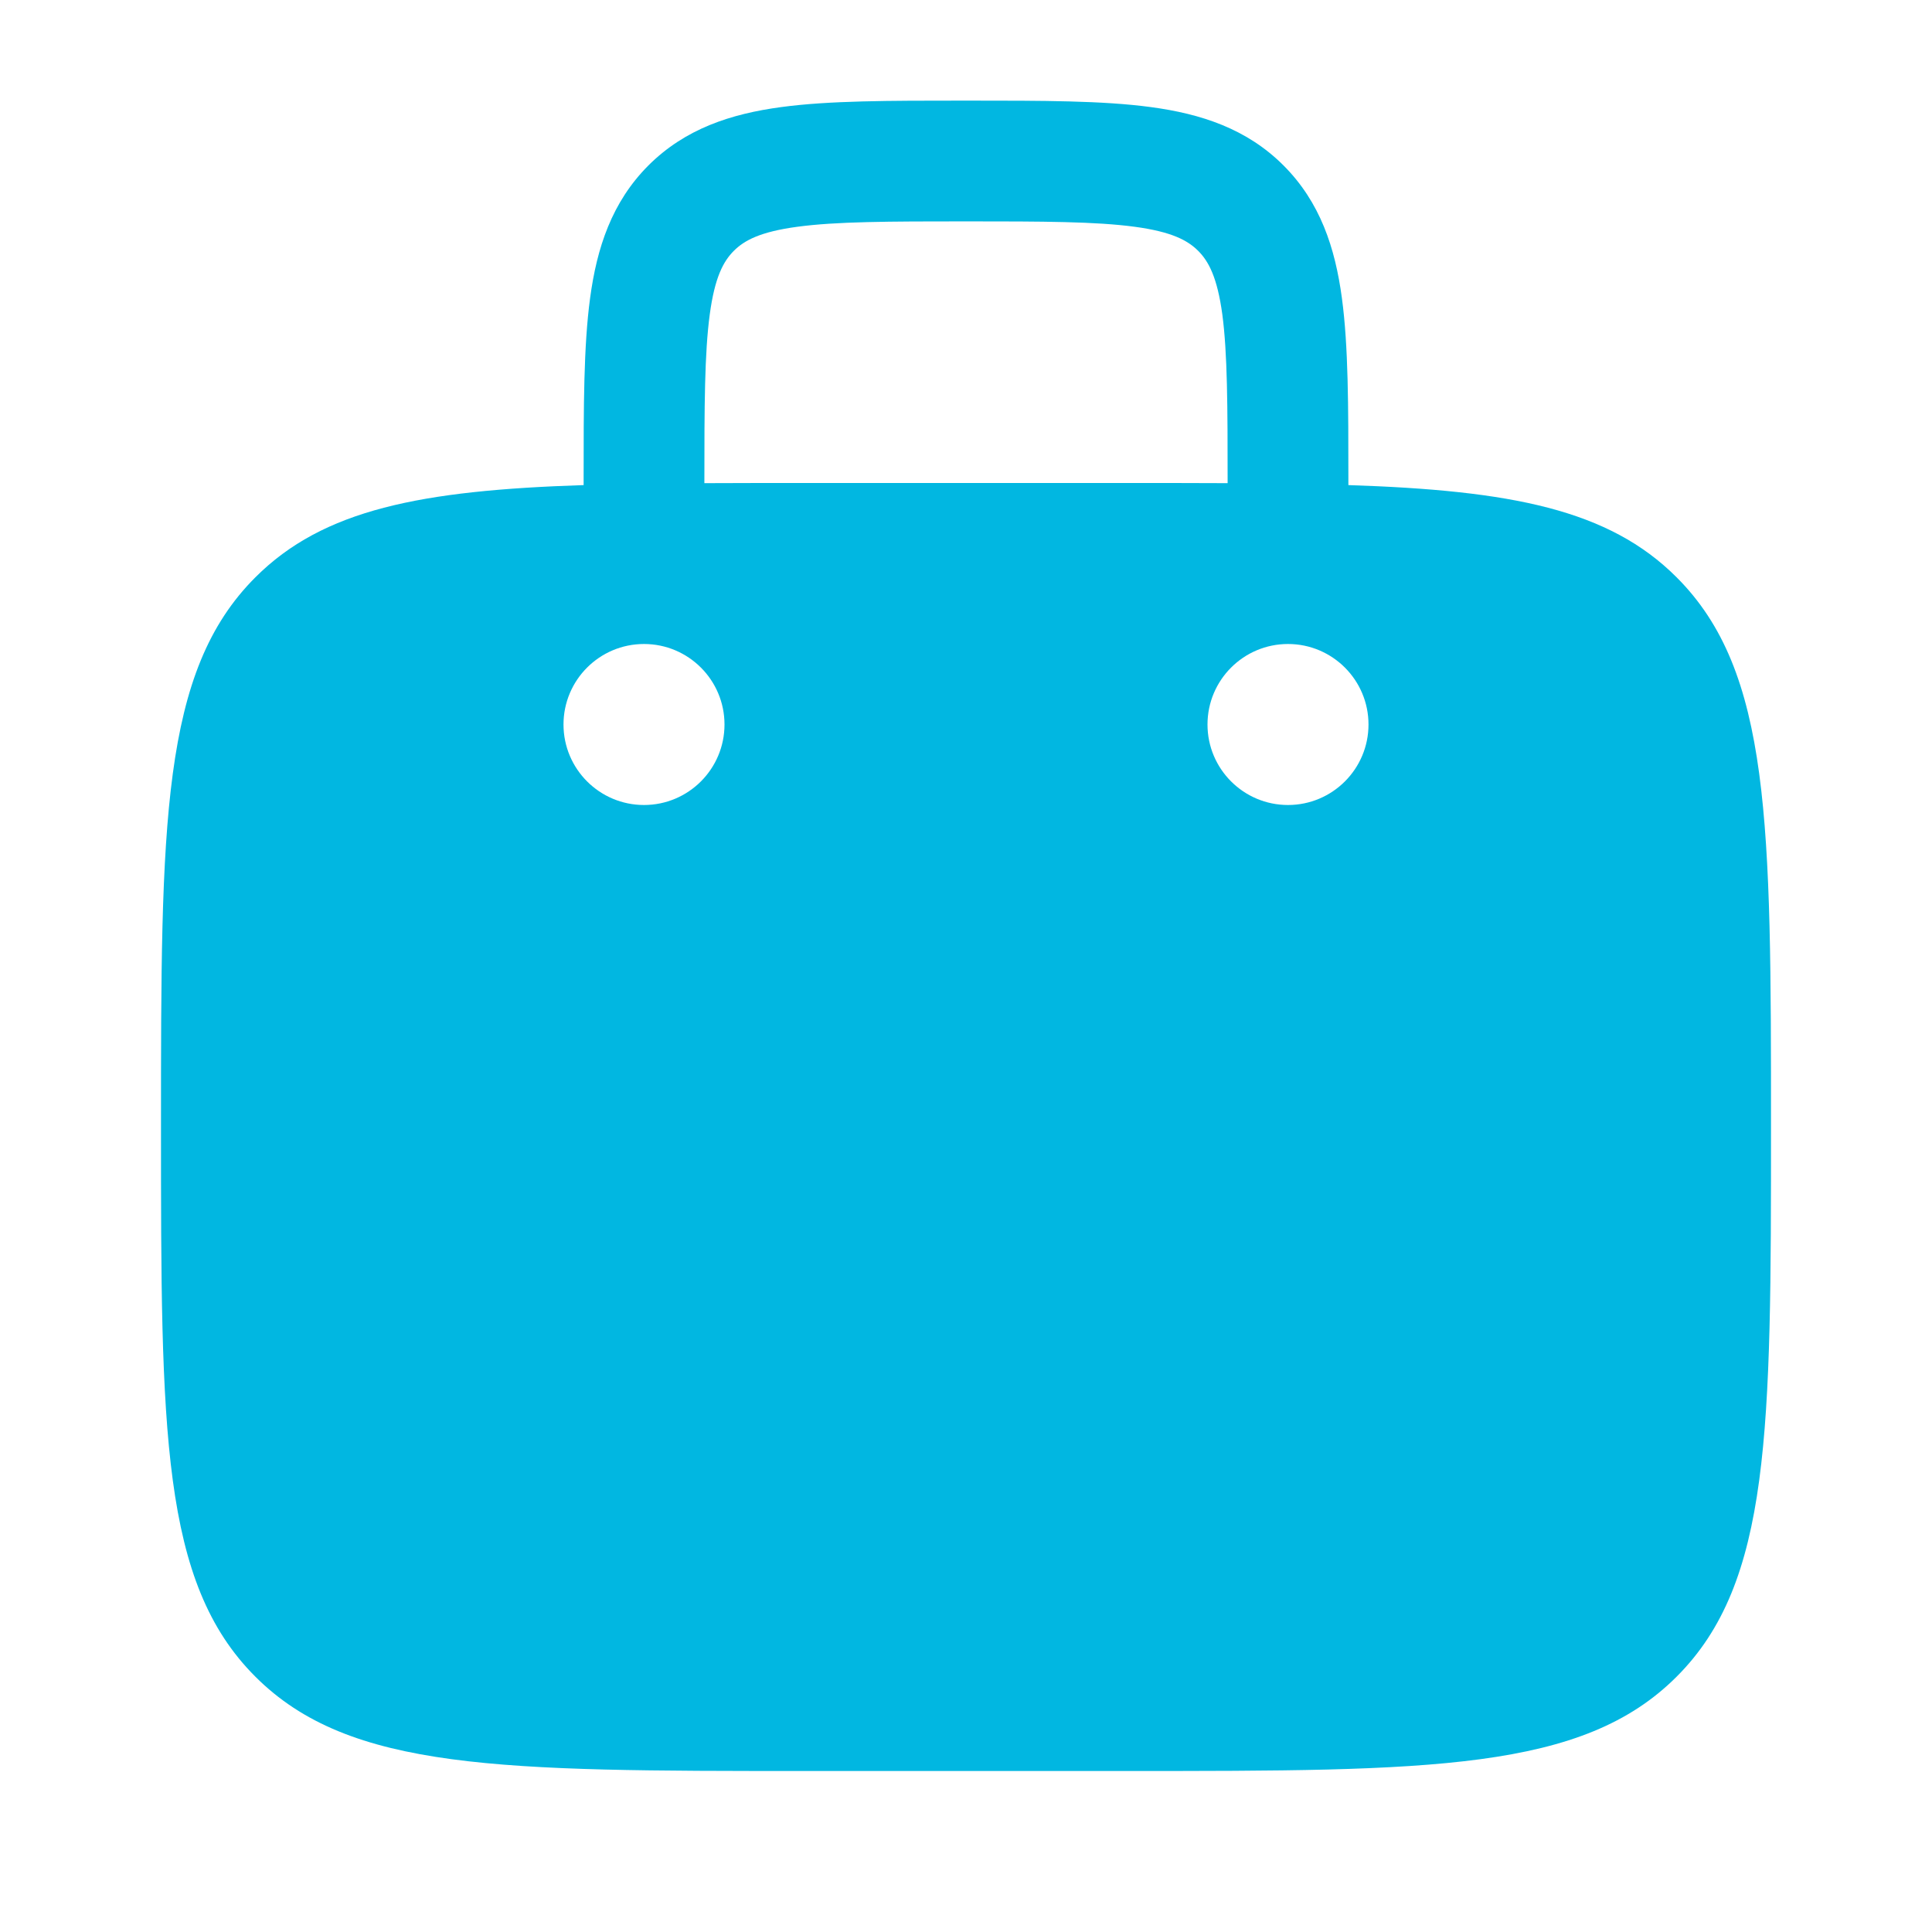
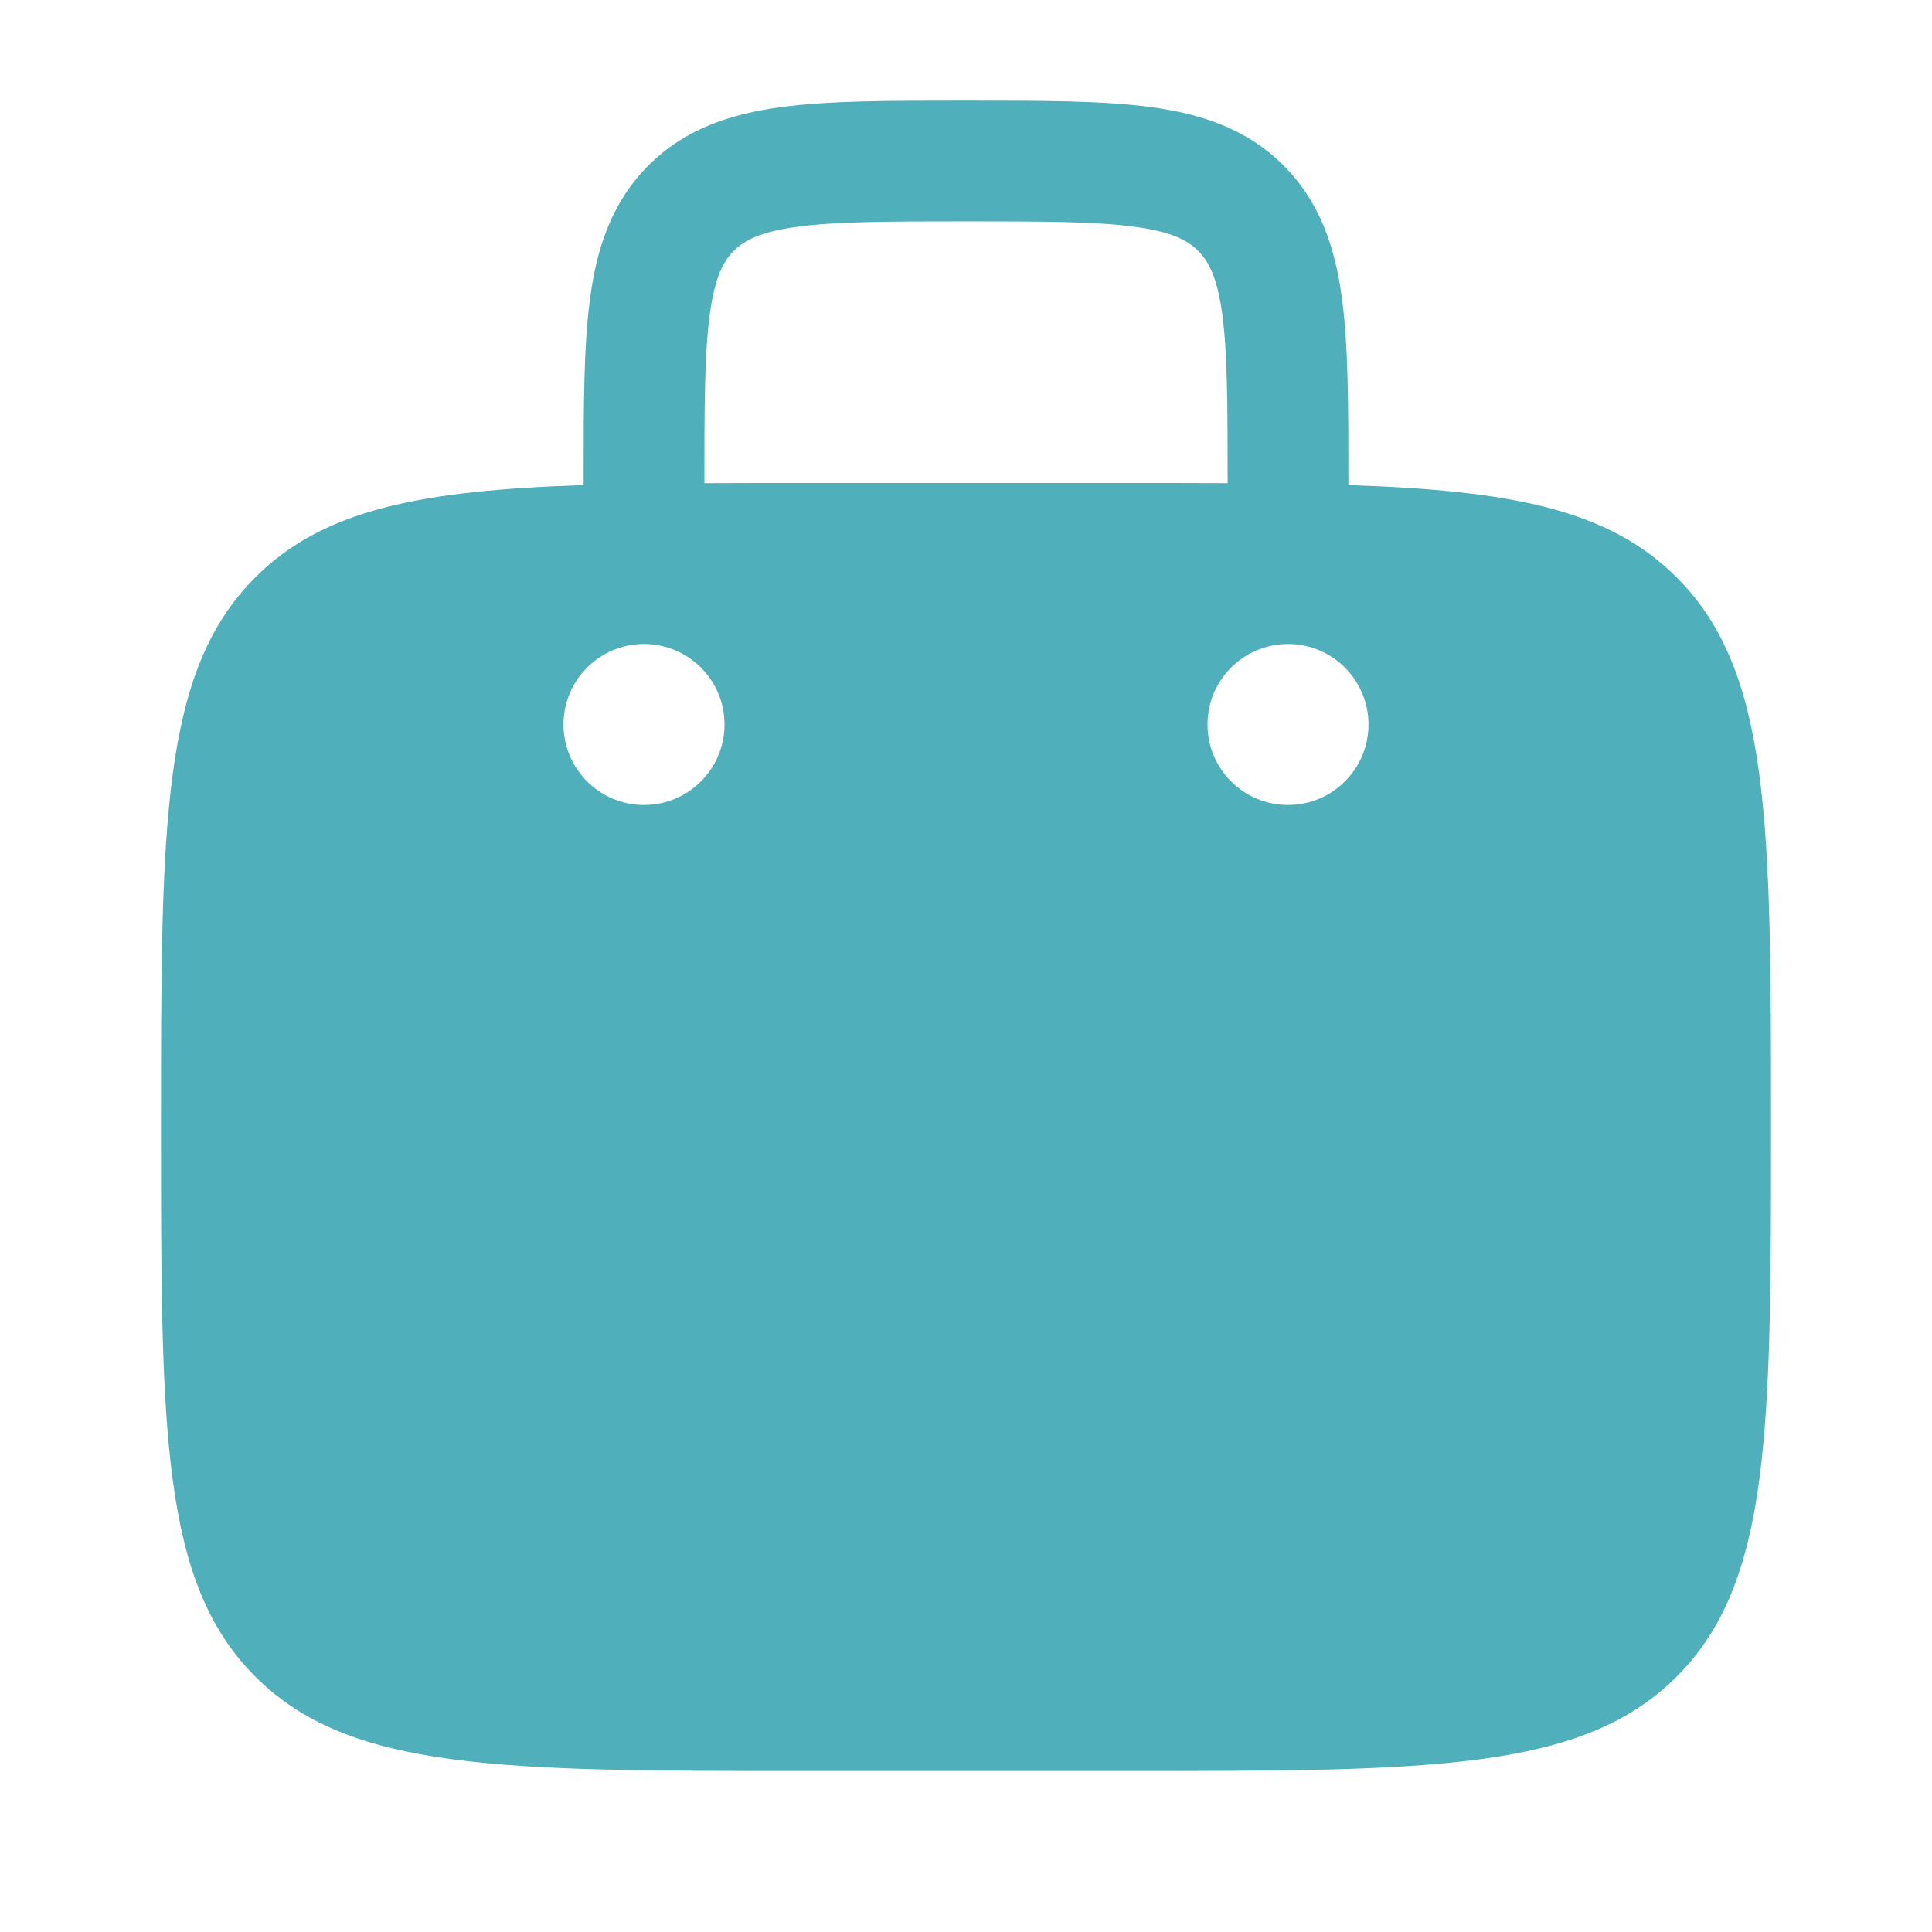
<svg xmlns="http://www.w3.org/2000/svg" width="24" height="24" viewBox="0 0 24 24" fill="none">
-   <path fill-rule="evenodd" clip-rule="evenodd" d="M12.052 1.25H11.948C11.05 1.25 10.3 1.25 9.706 1.33C9.078 1.414 8.511 1.6 8.055 2.055C7.6 2.511 7.414 3.078 7.33 3.706C7.25 4.3 7.25 5.05 7.25 5.948V6.026C5.229 6.092 4.015 6.328 3.172 7.172C2 8.343 2 10.229 2 14C2 17.771 2 19.657 3.172 20.828C4.343 22 6.229 22 10 22H14C17.771 22 19.657 22 20.828 20.828C22 19.657 22 17.771 22 14C22 10.229 22 8.343 20.828 7.172C19.985 6.328 18.771 6.092 16.75 6.026V5.948C16.75 5.05 16.75 4.3 16.67 3.706C16.586 3.078 16.4 2.511 15.944 2.055C15.489 1.6 14.922 1.414 14.294 1.33C13.7 1.25 12.95 1.25 12.052 1.25ZM15.25 6.002V6C15.25 5.036 15.248 4.388 15.184 3.905C15.121 3.444 15.014 3.246 14.884 3.116C14.754 2.986 14.556 2.879 14.095 2.817C13.612 2.752 12.964 2.75 12 2.75C11.036 2.75 10.388 2.752 9.905 2.817C9.444 2.879 9.246 2.986 9.116 3.116C8.986 3.246 8.879 3.444 8.817 3.905C8.752 4.388 8.75 5.036 8.75 6V6.002C9.142 6 9.558 6 10 6H14C14.442 6 14.858 6 15.25 6.002ZM17 9C17 9.552 16.552 10 16 10C15.448 10 15 9.552 15 9C15 8.448 15.448 8 16 8C16.552 8 17 8.448 17 9ZM8 10C8.552 10 9 9.552 9 9C9 8.448 8.552 8 8 8C7.448 8 7 8.448 7 9C7 9.552 7.448 10 8 10Z" fill="#01B7E1" />
+   <path fill-rule="evenodd" clip-rule="evenodd" d="M12.052 1.25H11.948C11.05 1.25 10.3 1.25 9.706 1.33C9.078 1.414 8.511 1.6 8.055 2.055C7.6 2.511 7.414 3.078 7.33 3.706C7.25 4.3 7.25 5.05 7.25 5.948V6.026C5.229 6.092 4.015 6.328 3.172 7.172C2 8.343 2 10.229 2 14C2 17.771 2 19.657 3.172 20.828C4.343 22 6.229 22 10 22H14C17.771 22 19.657 22 20.828 20.828C22 19.657 22 17.771 22 14C22 10.229 22 8.343 20.828 7.172C19.985 6.328 18.771 6.092 16.75 6.026V5.948C16.75 5.05 16.75 4.3 16.67 3.706C16.586 3.078 16.4 2.511 15.944 2.055C15.489 1.6 14.922 1.414 14.294 1.33C13.7 1.25 12.95 1.25 12.052 1.25ZM15.25 6.002V6C15.25 5.036 15.248 4.388 15.184 3.905C15.121 3.444 15.014 3.246 14.884 3.116C14.754 2.986 14.556 2.879 14.095 2.817C13.612 2.752 12.964 2.75 12 2.75C11.036 2.75 10.388 2.752 9.905 2.817C9.444 2.879 9.246 2.986 9.116 3.116C8.986 3.246 8.879 3.444 8.817 3.905C8.752 4.388 8.75 5.036 8.75 6V6.002C9.142 6 9.558 6 10 6H14C14.442 6 14.858 6 15.25 6.002ZM17 9C17 9.552 16.552 10 16 10C15.448 10 15 9.552 15 9C15 8.448 15.448 8 16 8C16.552 8 17 8.448 17 9ZM8 10C8.552 10 9 9.552 9 9C9 8.448 8.552 8 8 8C7.448 8 7 8.448 7 9C7 9.552 7.448 10 8 10Z" fill="#4fafbb" />
</svg>
